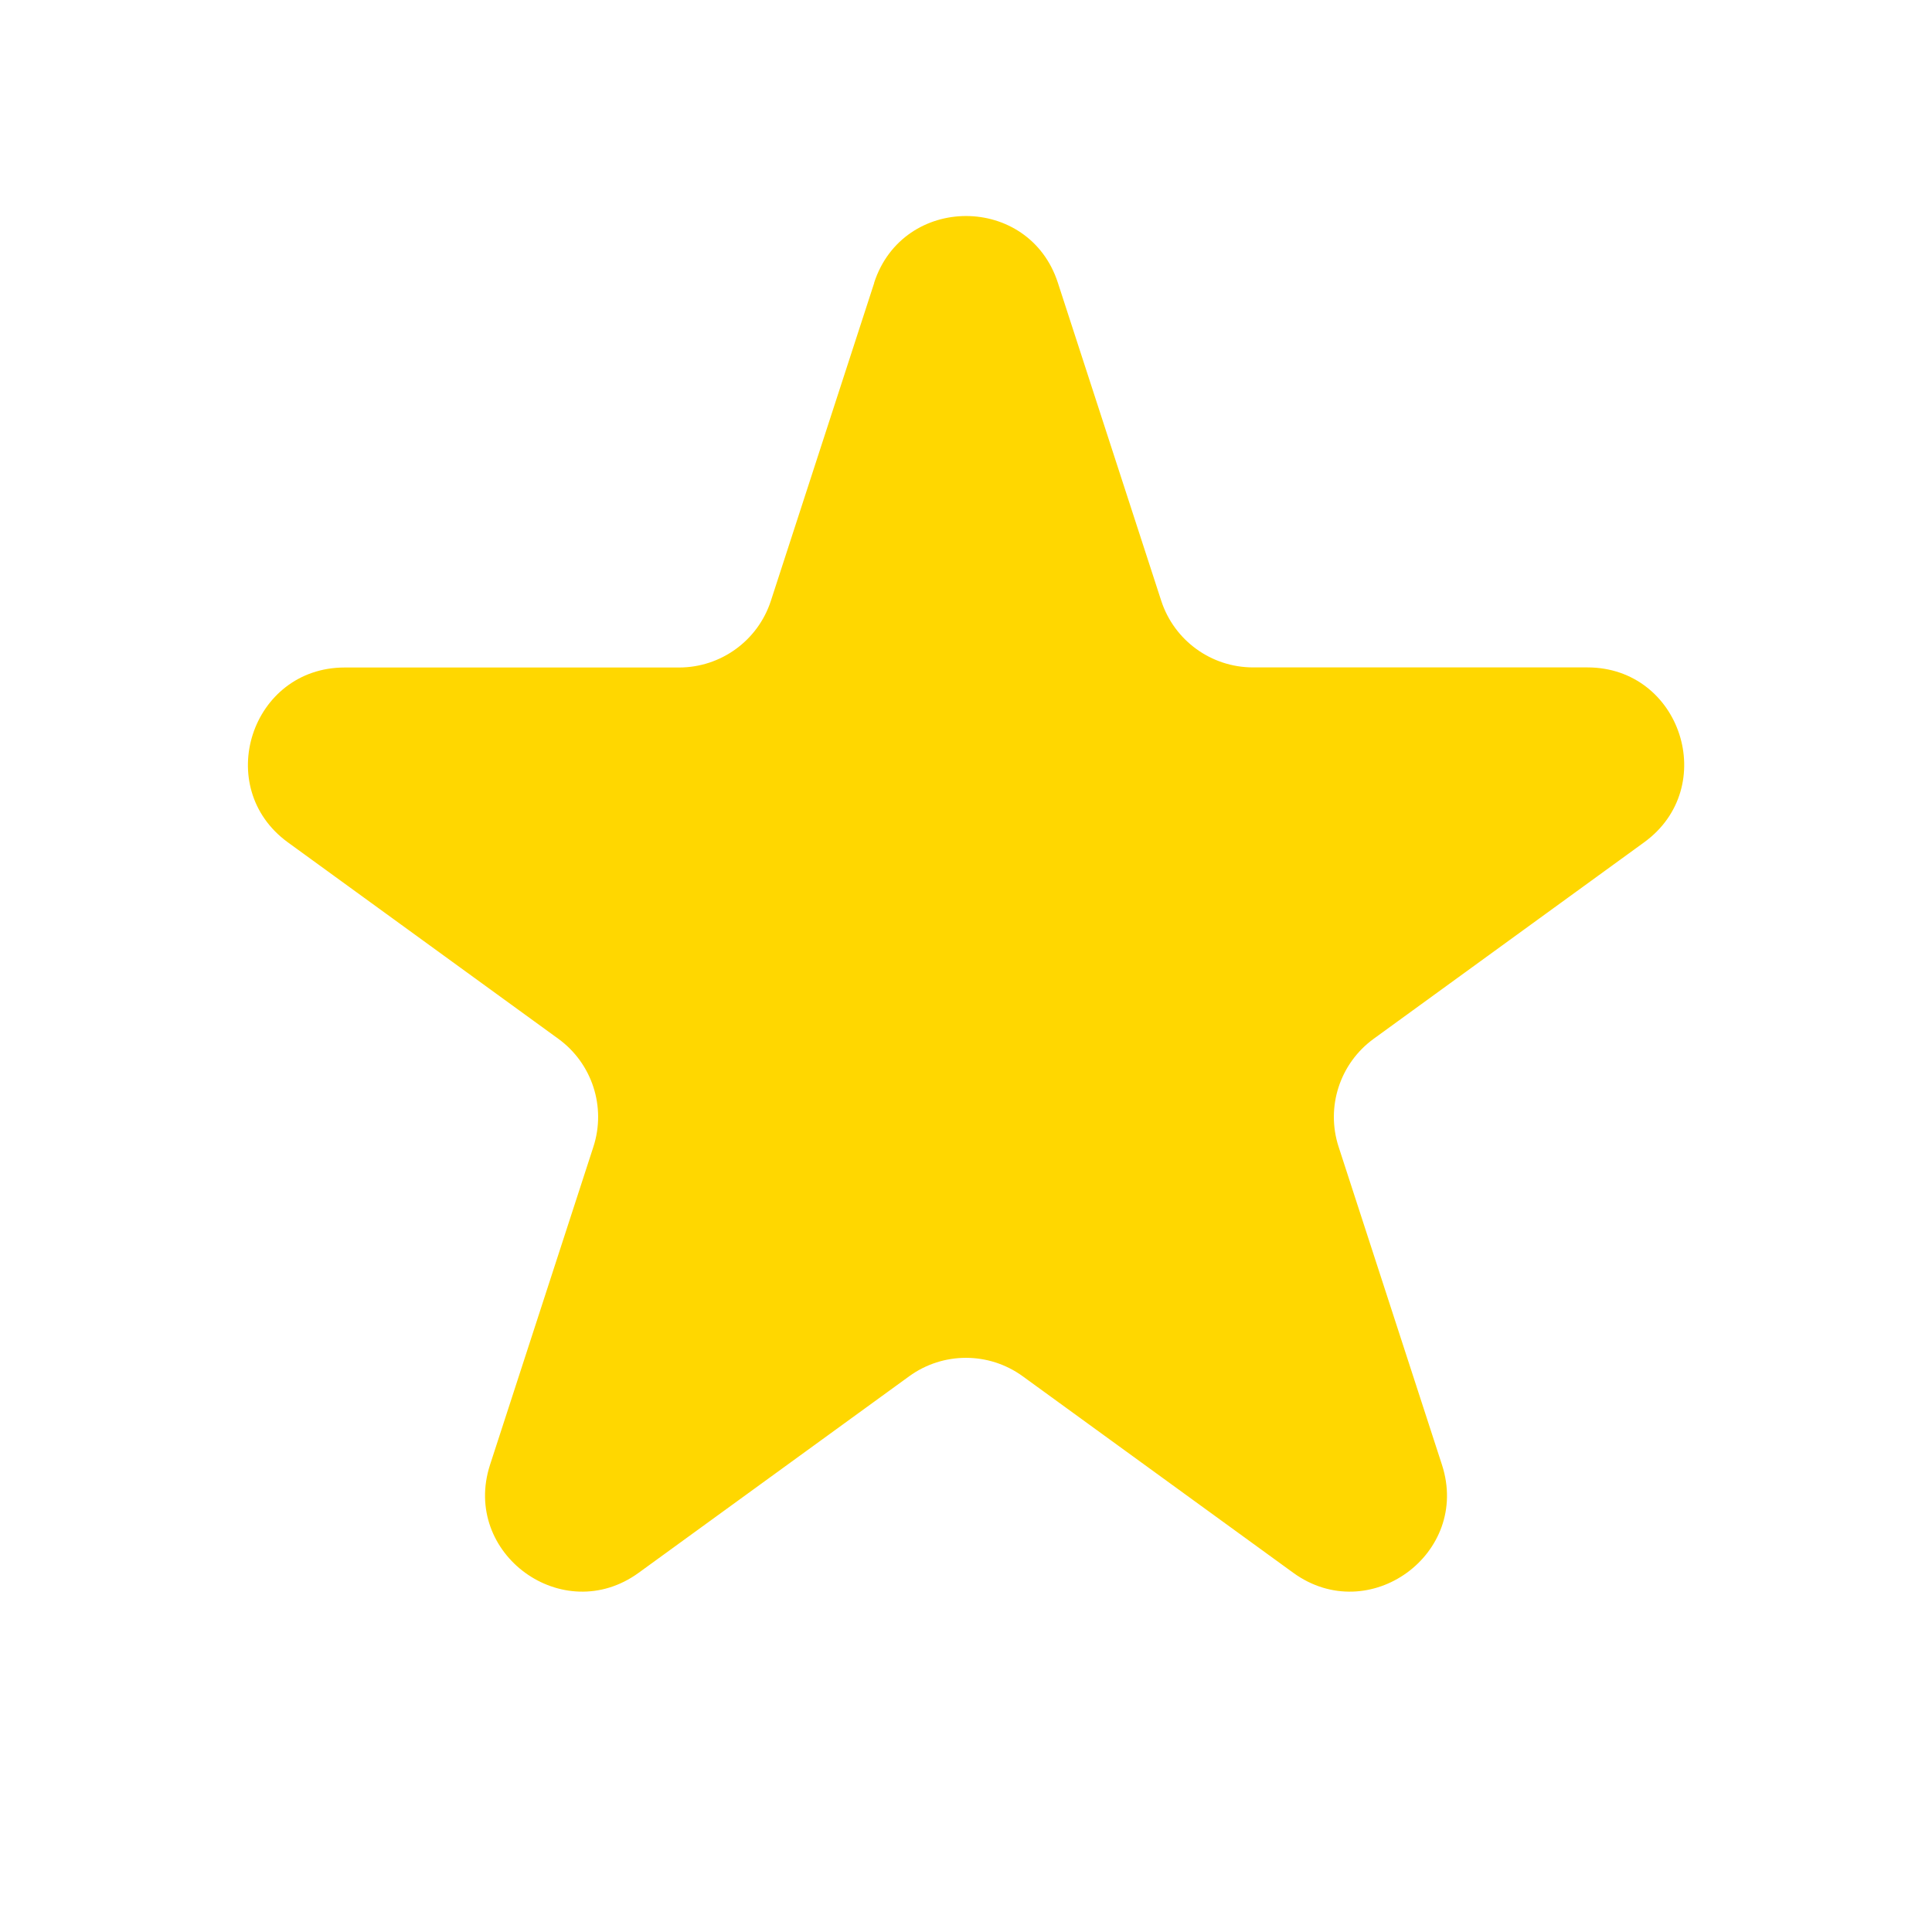
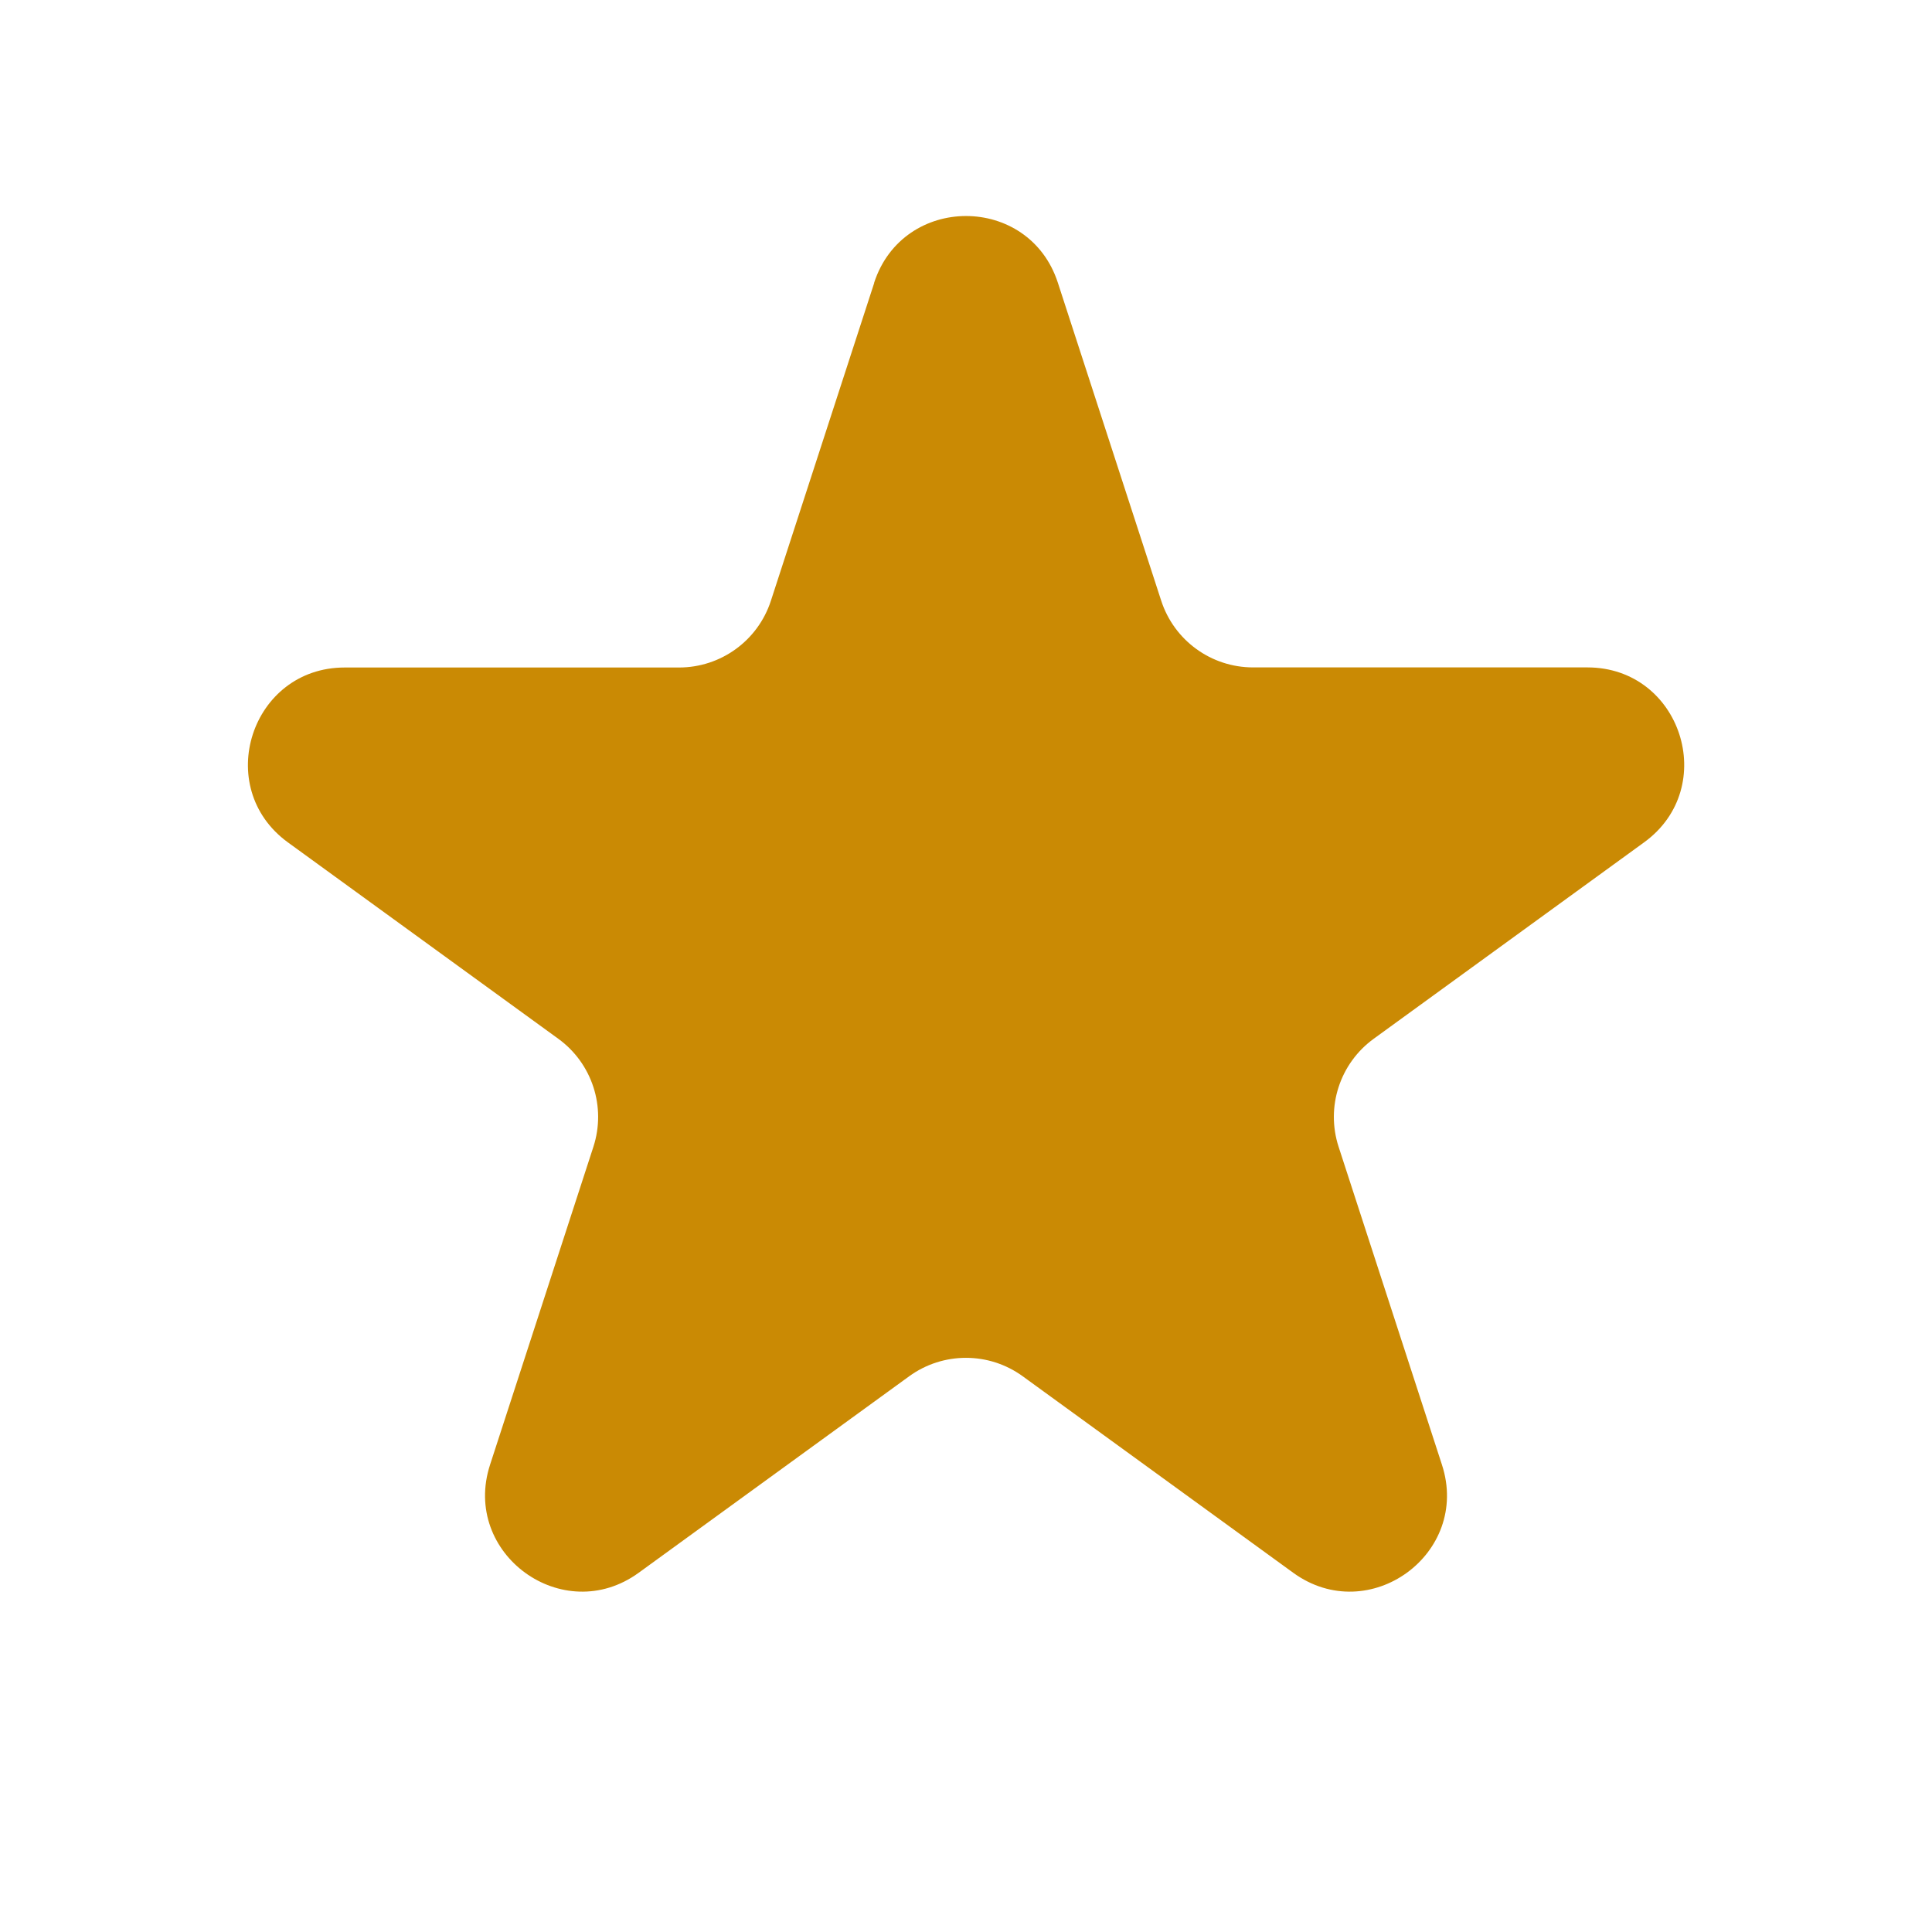
- <svg xmlns="http://www.w3.org/2000/svg" className="h-5 w-5" viewBox="0 0 20 20" fill="rgb(255, 215, 0)">
+ <svg xmlns="http://www.w3.org/2000/svg" className="h-5 w-5" viewBox="0 0 20 20" fill="rgb(202 138 4)">
  <path d="M9.049 2.927c.3-.921 1.603-.921 1.902 0l1.07 3.292a1 1 0 00.95.69h3.462c.969 0 1.371 1.24.588 1.81l-2.8 2.034a1 1 0 00-.364 1.118l1.07 3.292c.3.921-.755 1.688-1.54 1.118l-2.8-2.034a1 1 0 00-1.175 0l-2.8 2.034c-.784.57-1.838-.197-1.539-1.118l1.07-3.292a1 1 0 00-.364-1.118L2.98 8.72c-.783-.57-.38-1.81.588-1.81h3.461a1 1 0 00.951-.69l1.07-3.292z" />
</svg>
